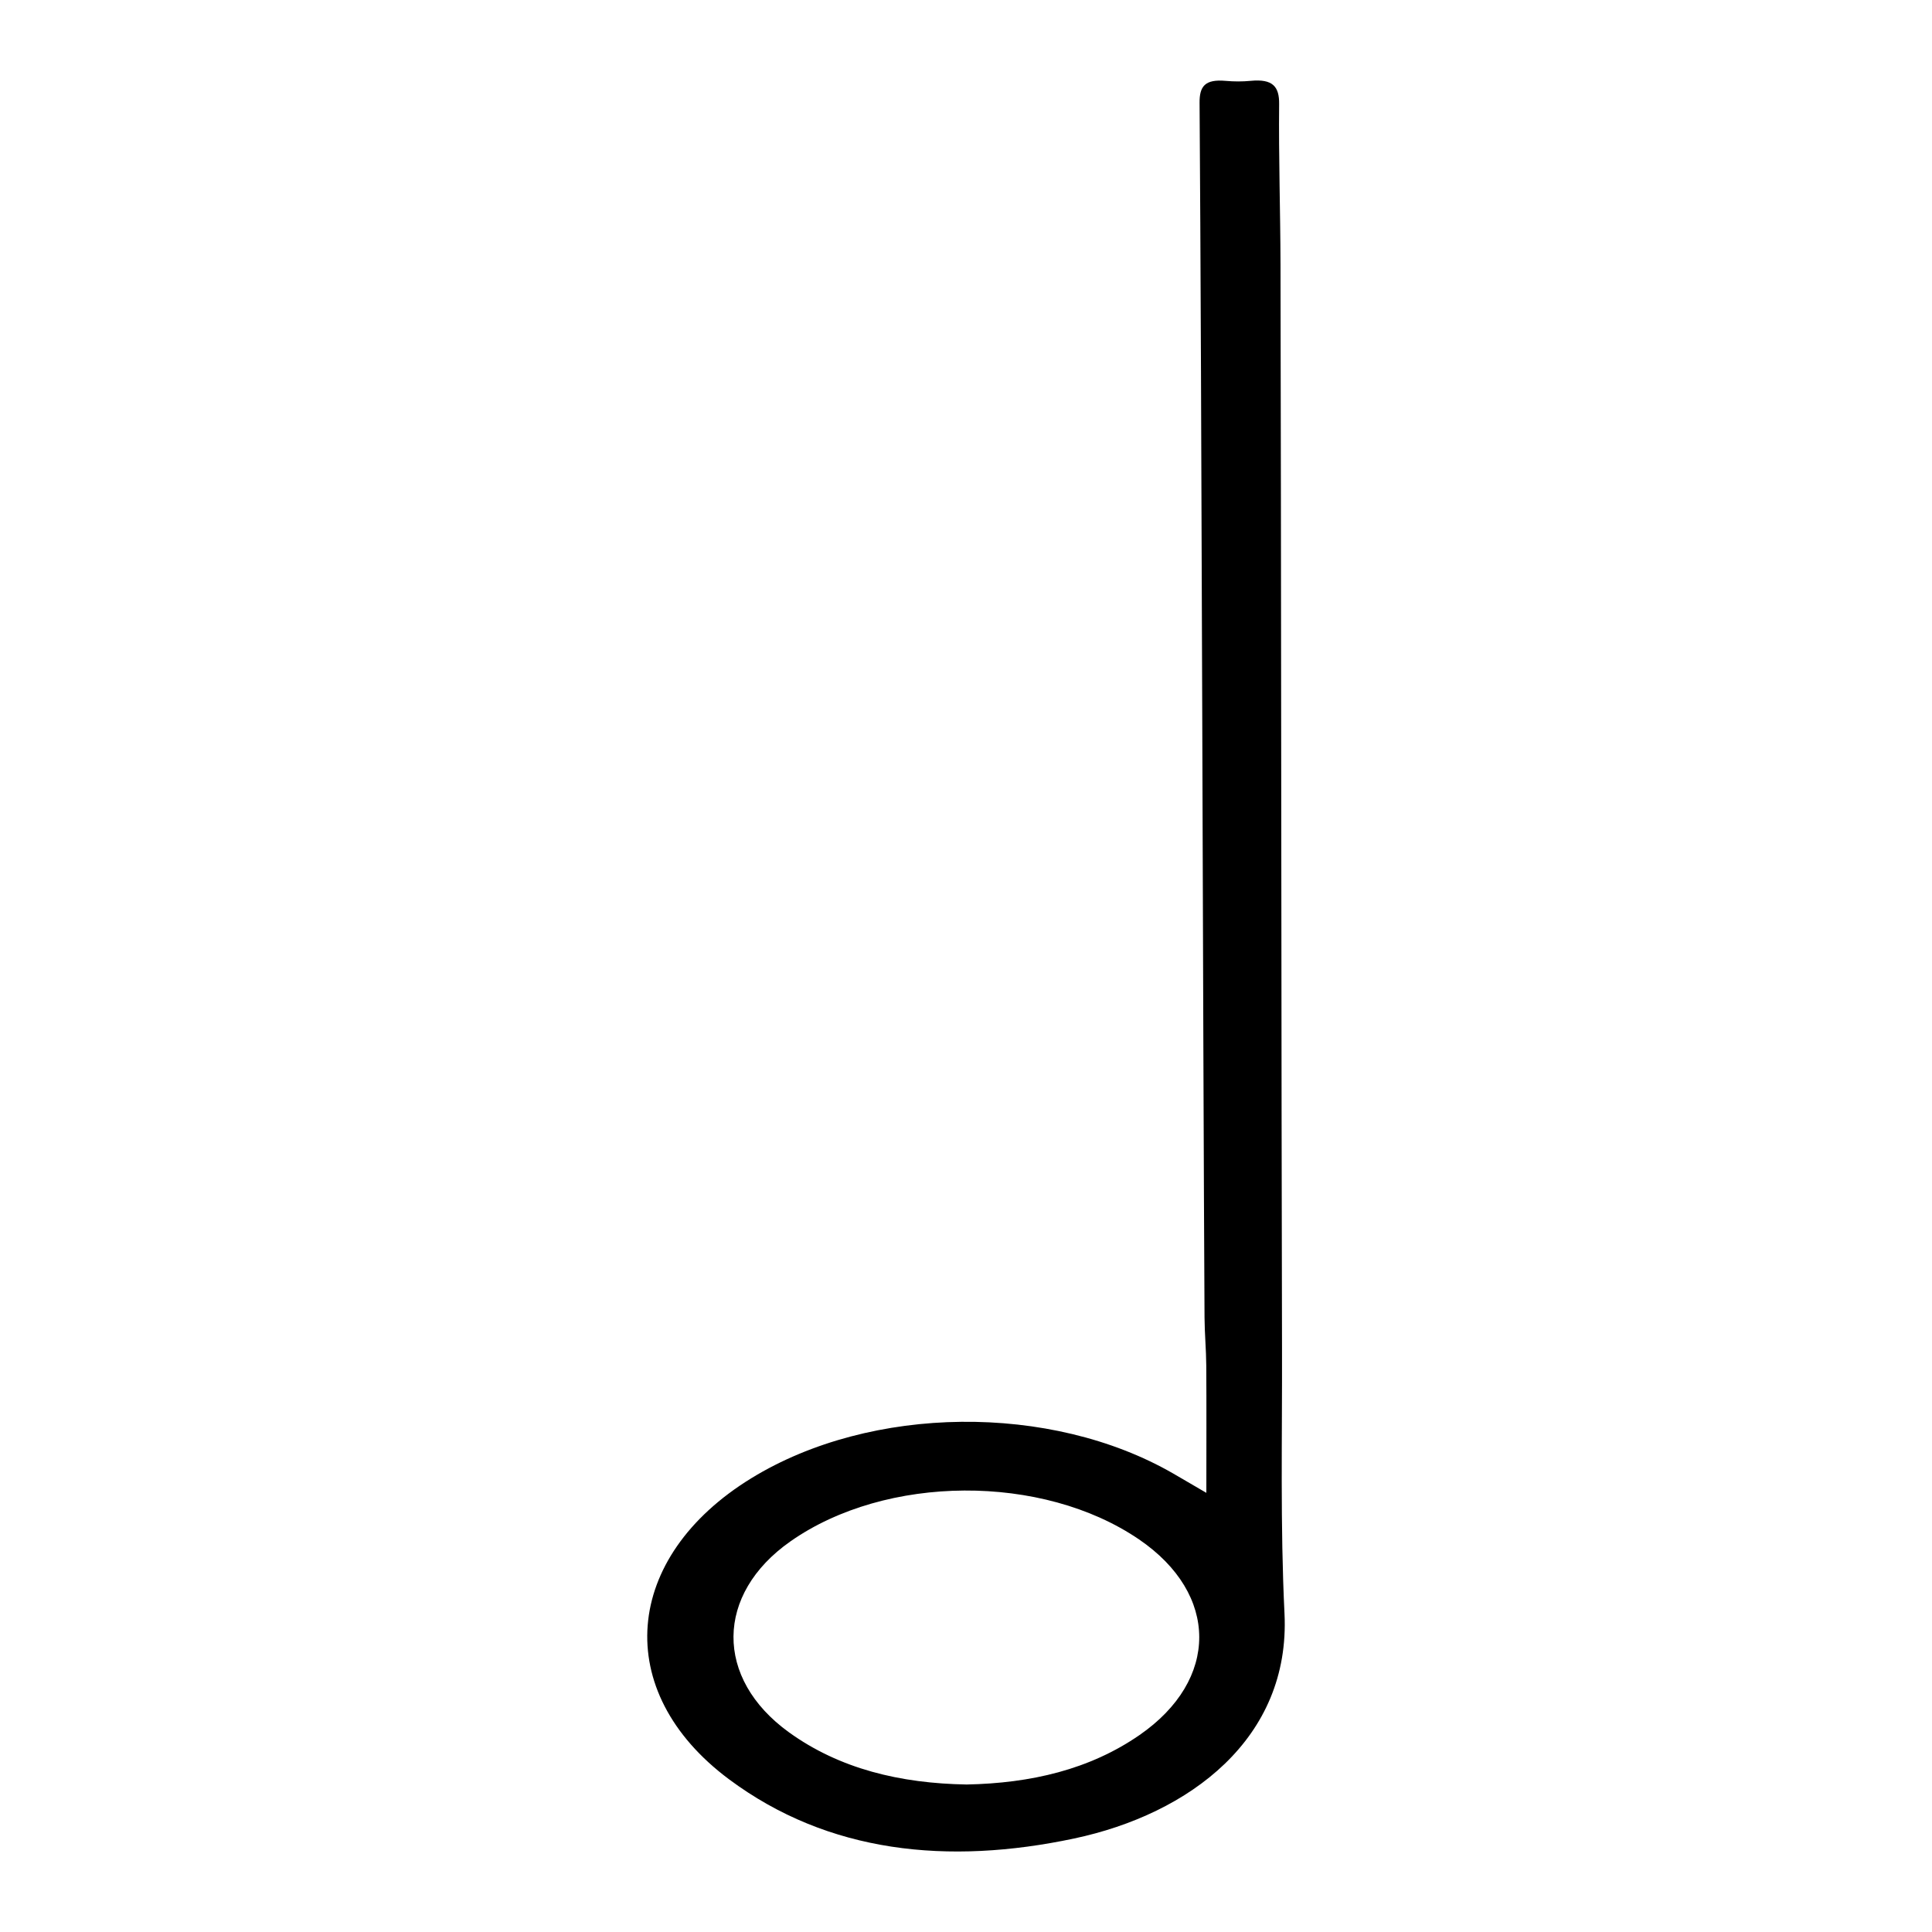
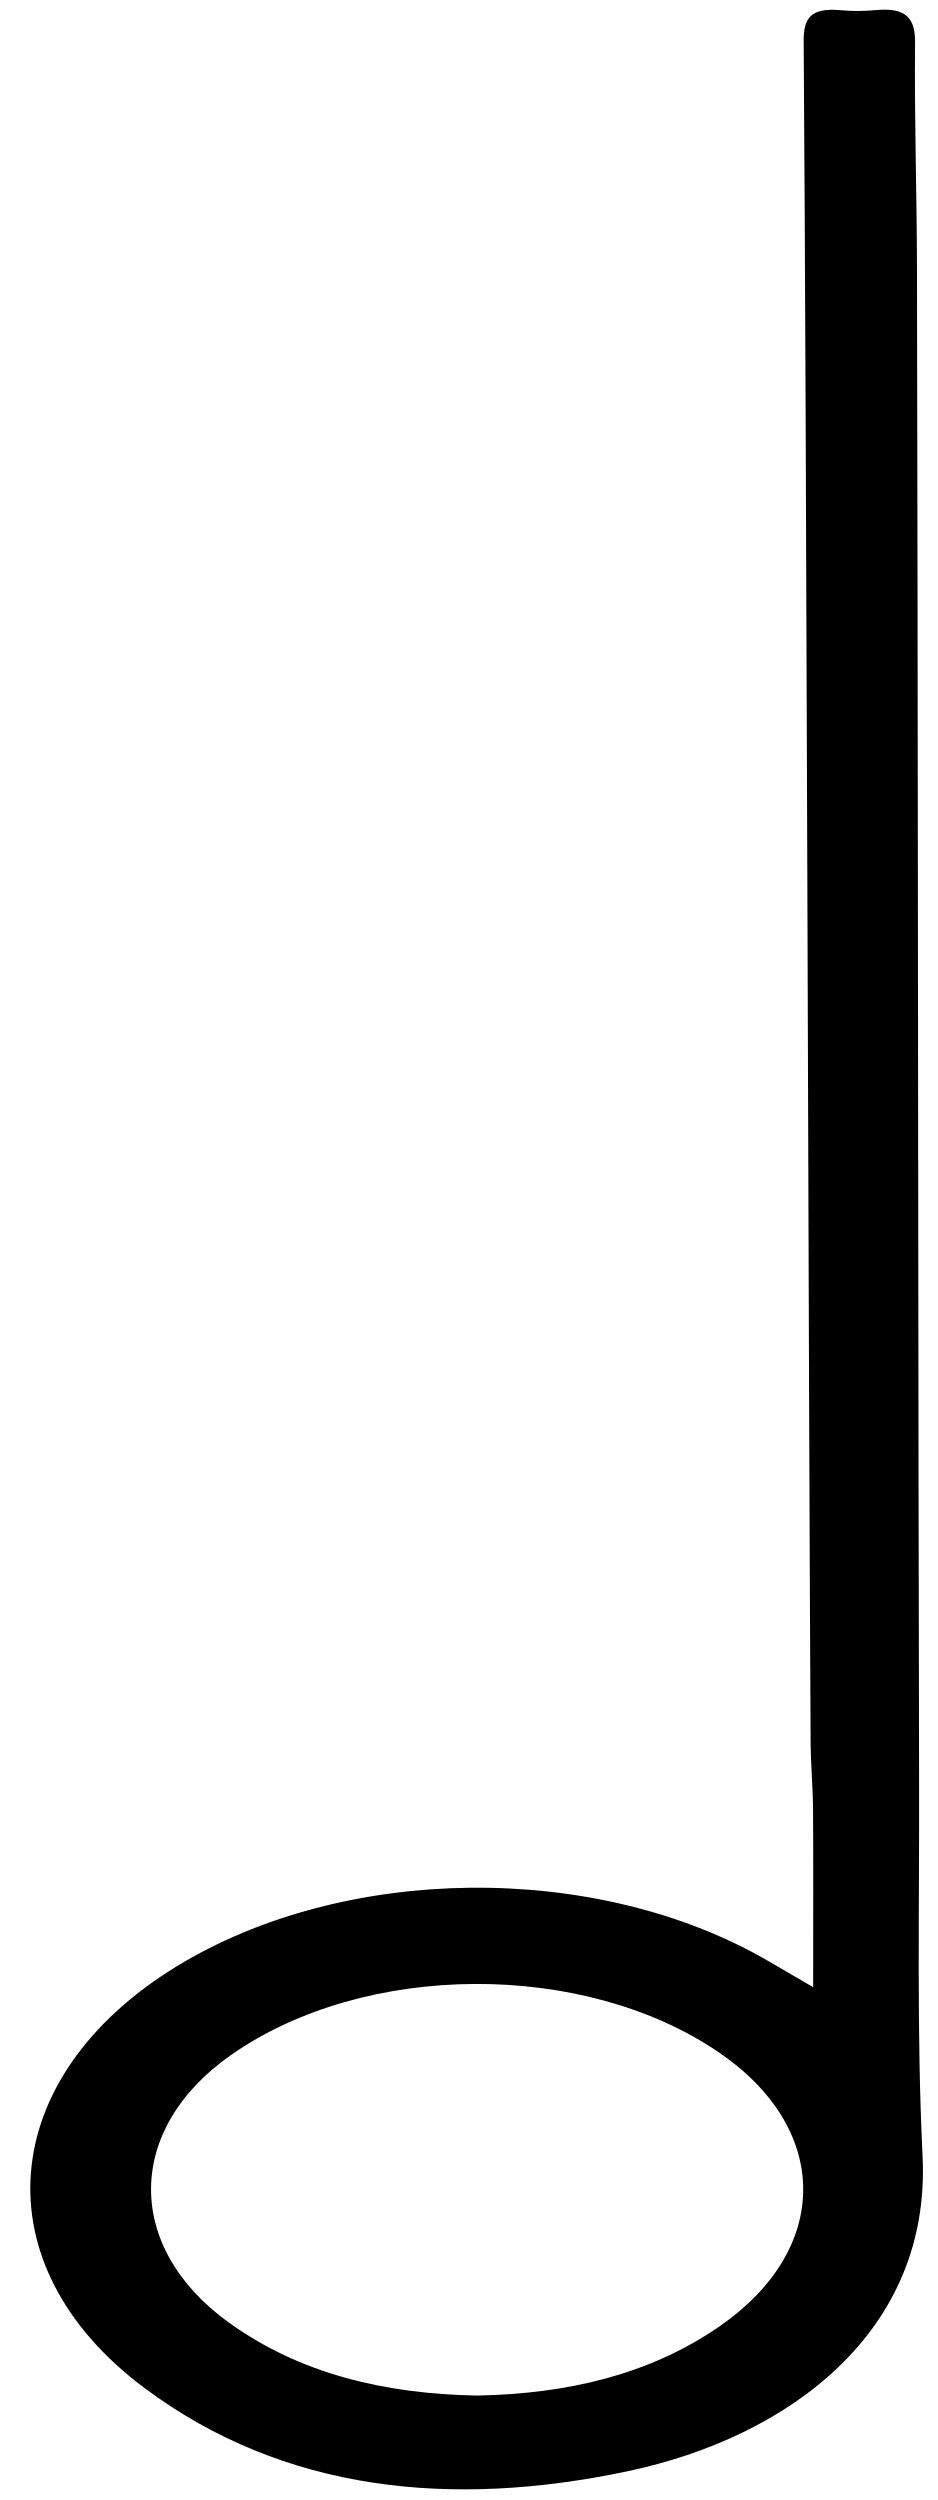
- <svg xmlns="http://www.w3.org/2000/svg" version="1.1" id="Capa_1" x="0px" y="0px" width="1200px" height="1200px" viewBox="0 0 1200 1200" enable-background="new 0 0 1200 1200" xml:space="preserve">
-   <path fill-rule="evenodd" clip-rule="evenodd" fill="#000" d="M749.288,927.23c0-28.947,0.118-53.945-0.051-78.947  c-0.062-9.984-1.023-19.964-1.08-29.943c-0.989-173.621-1.799-580.857-3.082-754.466c-0.078-10.26,3.308-14.802,16.244-13.642  c5.112,0.455,10.399,0.478,15.496-0.019c13.724-1.327,17.801,3.547,17.678,14.415c-0.332,33.132,0.76,66.279,0.85,99.412  c0.388,146.803,0.545,527.226,0.939,674.024c0.151,54.707-1.12,109.482,1.541,164.117c3.796,77.662-59.03,124.555-130.659,139.742  c-78.351,16.605-152.69,9.127-214.313-36.744c-73.424-54.662-66.044-138.104,13.926-187.092  c74.352-45.55,185.82-46.759,261.954-2.838C734.259,918.44,739.755,921.674,749.288,927.23z M600.378,1108.387  c39.945-0.785,76.438-9.295,107.435-30.744c49.496-34.25,49.429-87.498-0.315-121.469c-60.02-40.967-157.184-40.428-216.54,1.202  c-46.78,32.81-47.235,85.129-0.968,118.553C521.493,1098.687,559.155,1107.686,600.378,1108.387z" />
+ <svg xmlns="http://www.w3.org/2000/svg" width="416" height="1109">
+   <g>
+     <rect fill="none" id="canvas_background" height="1111" width="418" y="-1" x="-1" />
+   </g>
+   <g>
+     <path id="svg_1" d="m360.717,881.516c0,-28.947 0.118,-53.945 -0.051,-78.947c-0.062,-9.984 -1.023,-19.964 -1.08,-29.943c-0.989,-173.621 -1.799,-580.857 -3.082,-754.466c-0.078,-10.26 3.308,-14.802 16.244,-13.642c5.112,0.455 10.399,0.478 15.496,-0.019c13.724,-1.327 17.801,3.547 17.678,14.415c-0.332,33.132 0.76,66.279 0.85,99.412c0.388,146.803 0.545,527.226 0.939,674.024c0.151,54.707 -1.12,109.482 1.541,164.117c3.796,77.662 -59.03,124.555 -130.659,139.742c-78.351,16.605 -152.69,9.127 -214.313,-36.744c-73.424,-54.662 -66.044,-138.104 13.926,-187.092c74.352,-45.55 185.82,-46.759 261.954,-2.838c5.528,3.191 11.024,6.425 20.557,11.981zm-148.91,181.157c39.945,-0.785 76.438,-9.295 107.435,-30.744c49.496,-34.25 49.429,-87.498 -0.315,-121.469c-60.02,-40.967 -157.184,-40.428 -216.54,1.202c-46.78,32.81 -47.235,85.129 -0.968,118.553c31.503,22.758 69.165,31.757 110.388,32.458z" fill="#000" clip-rule="evenodd" fill-rule="evenodd" />
+   </g>
</svg>
